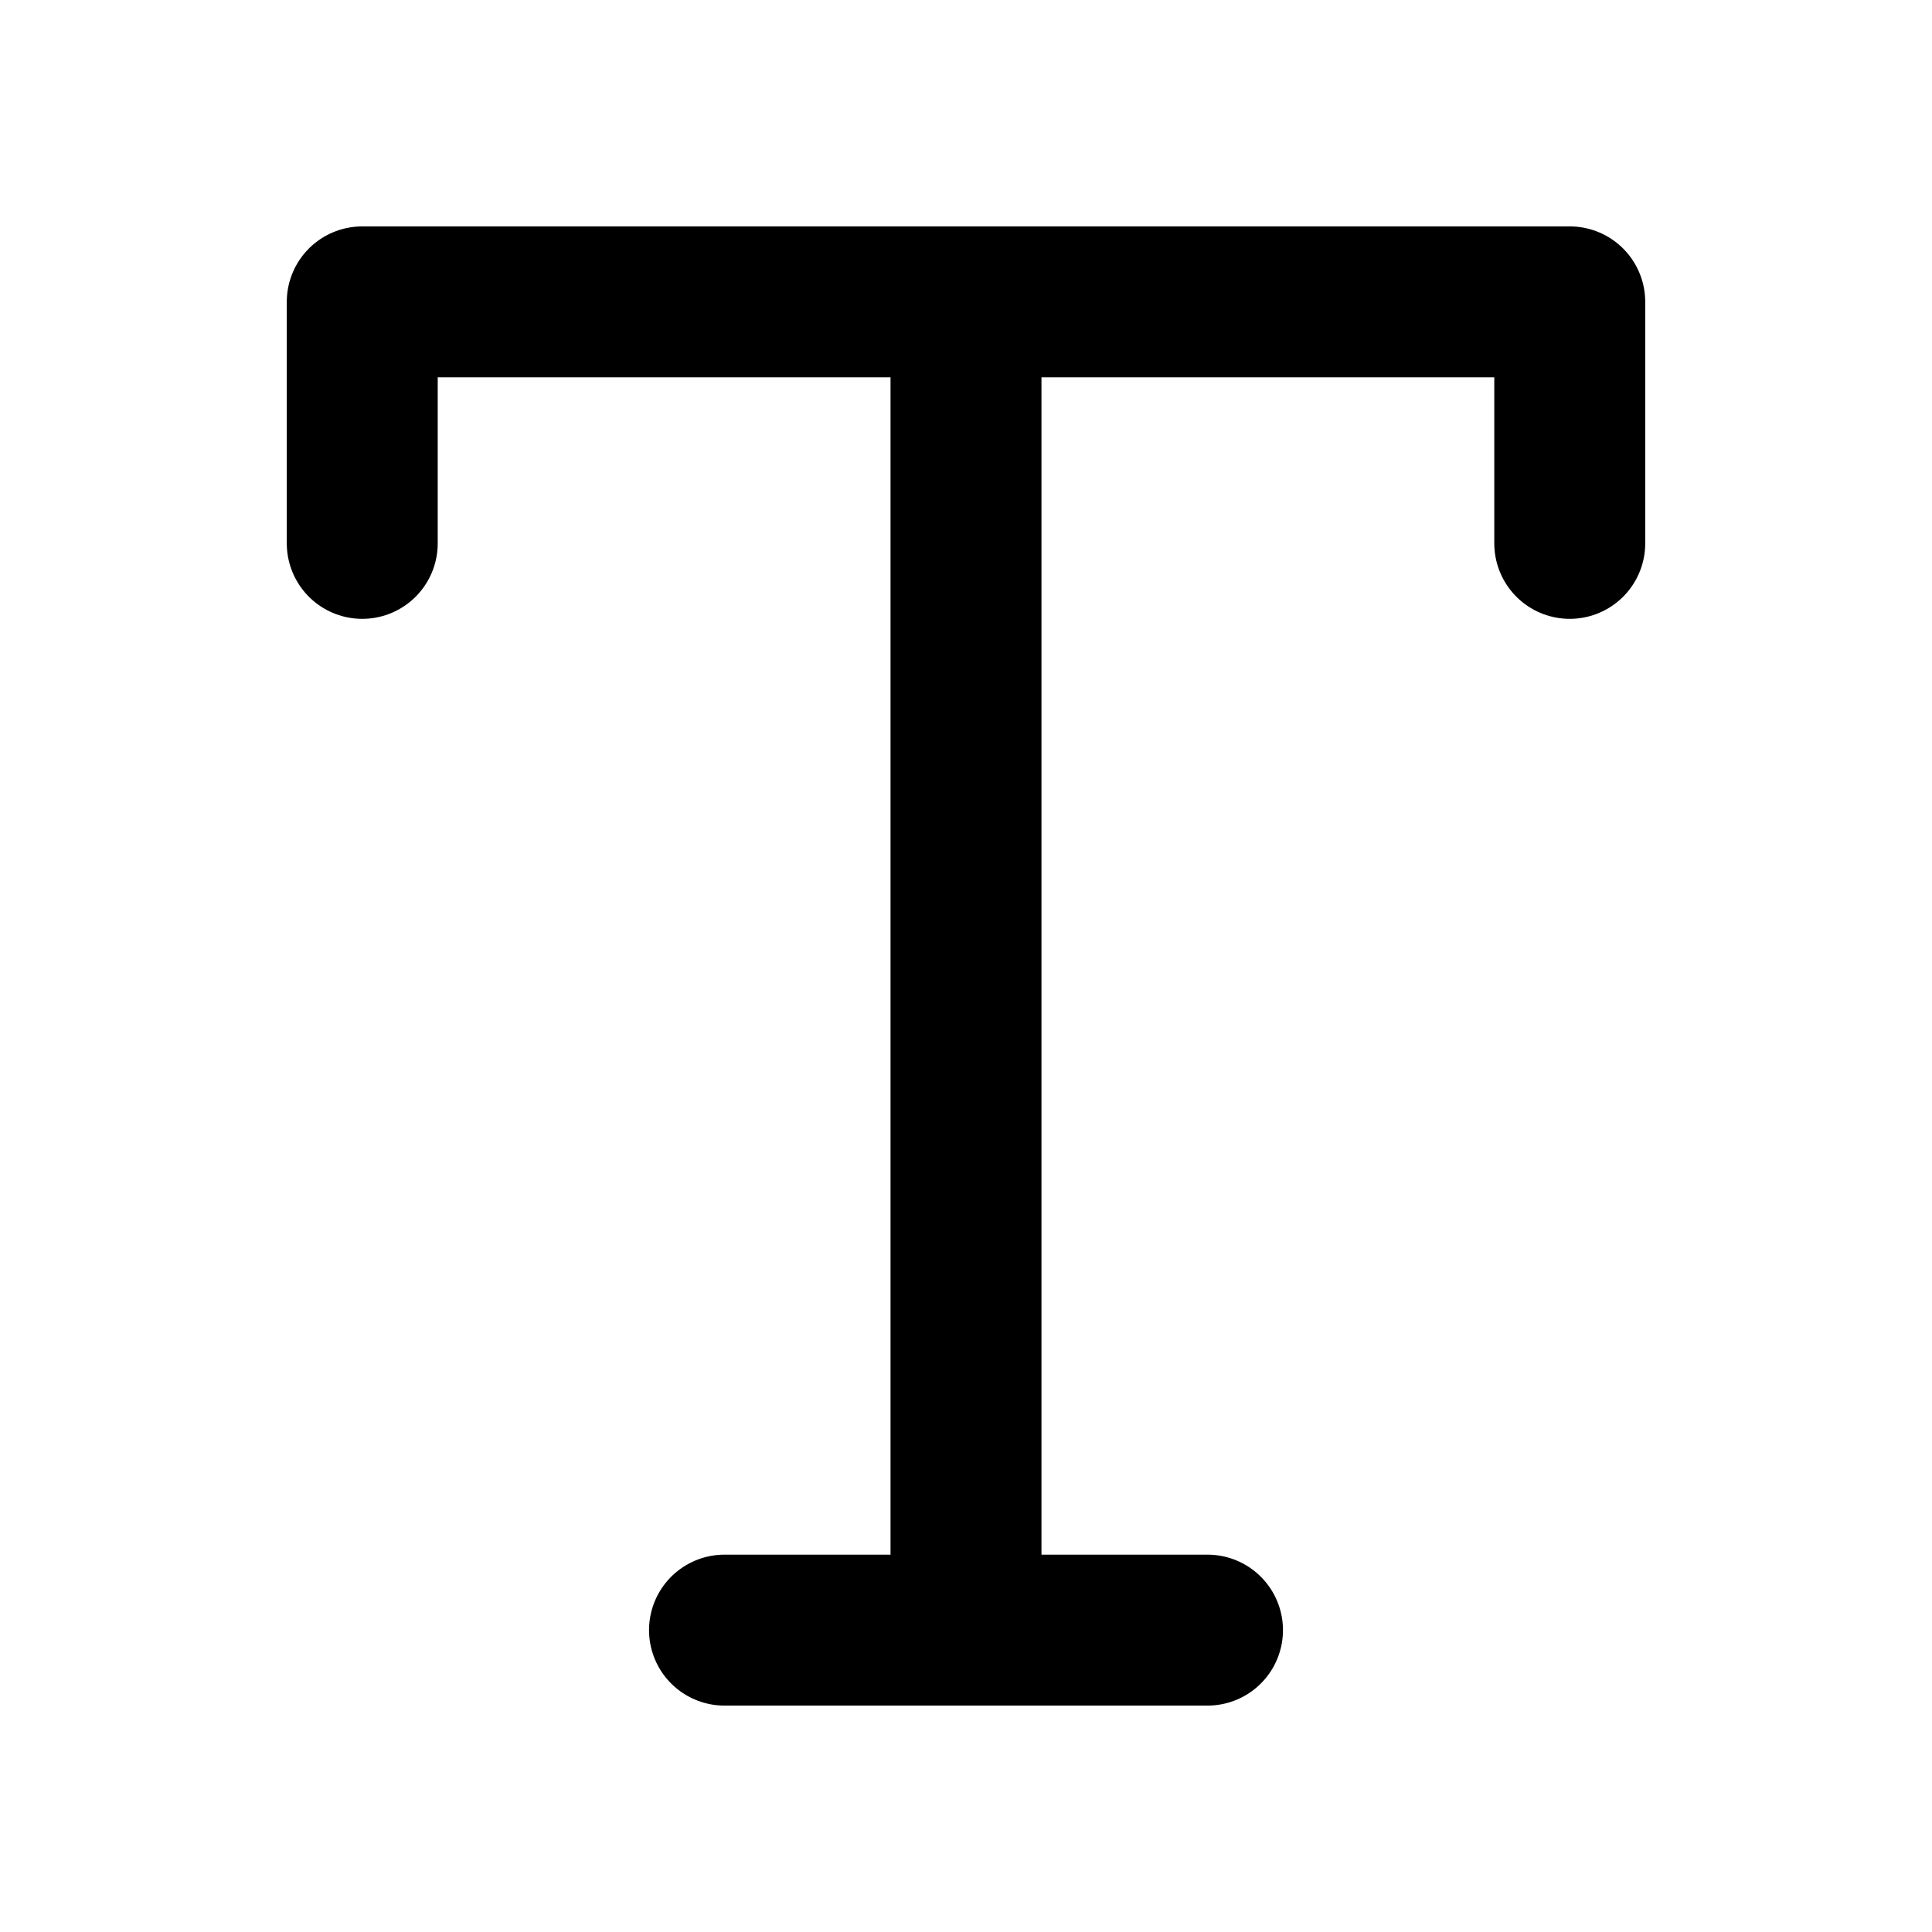
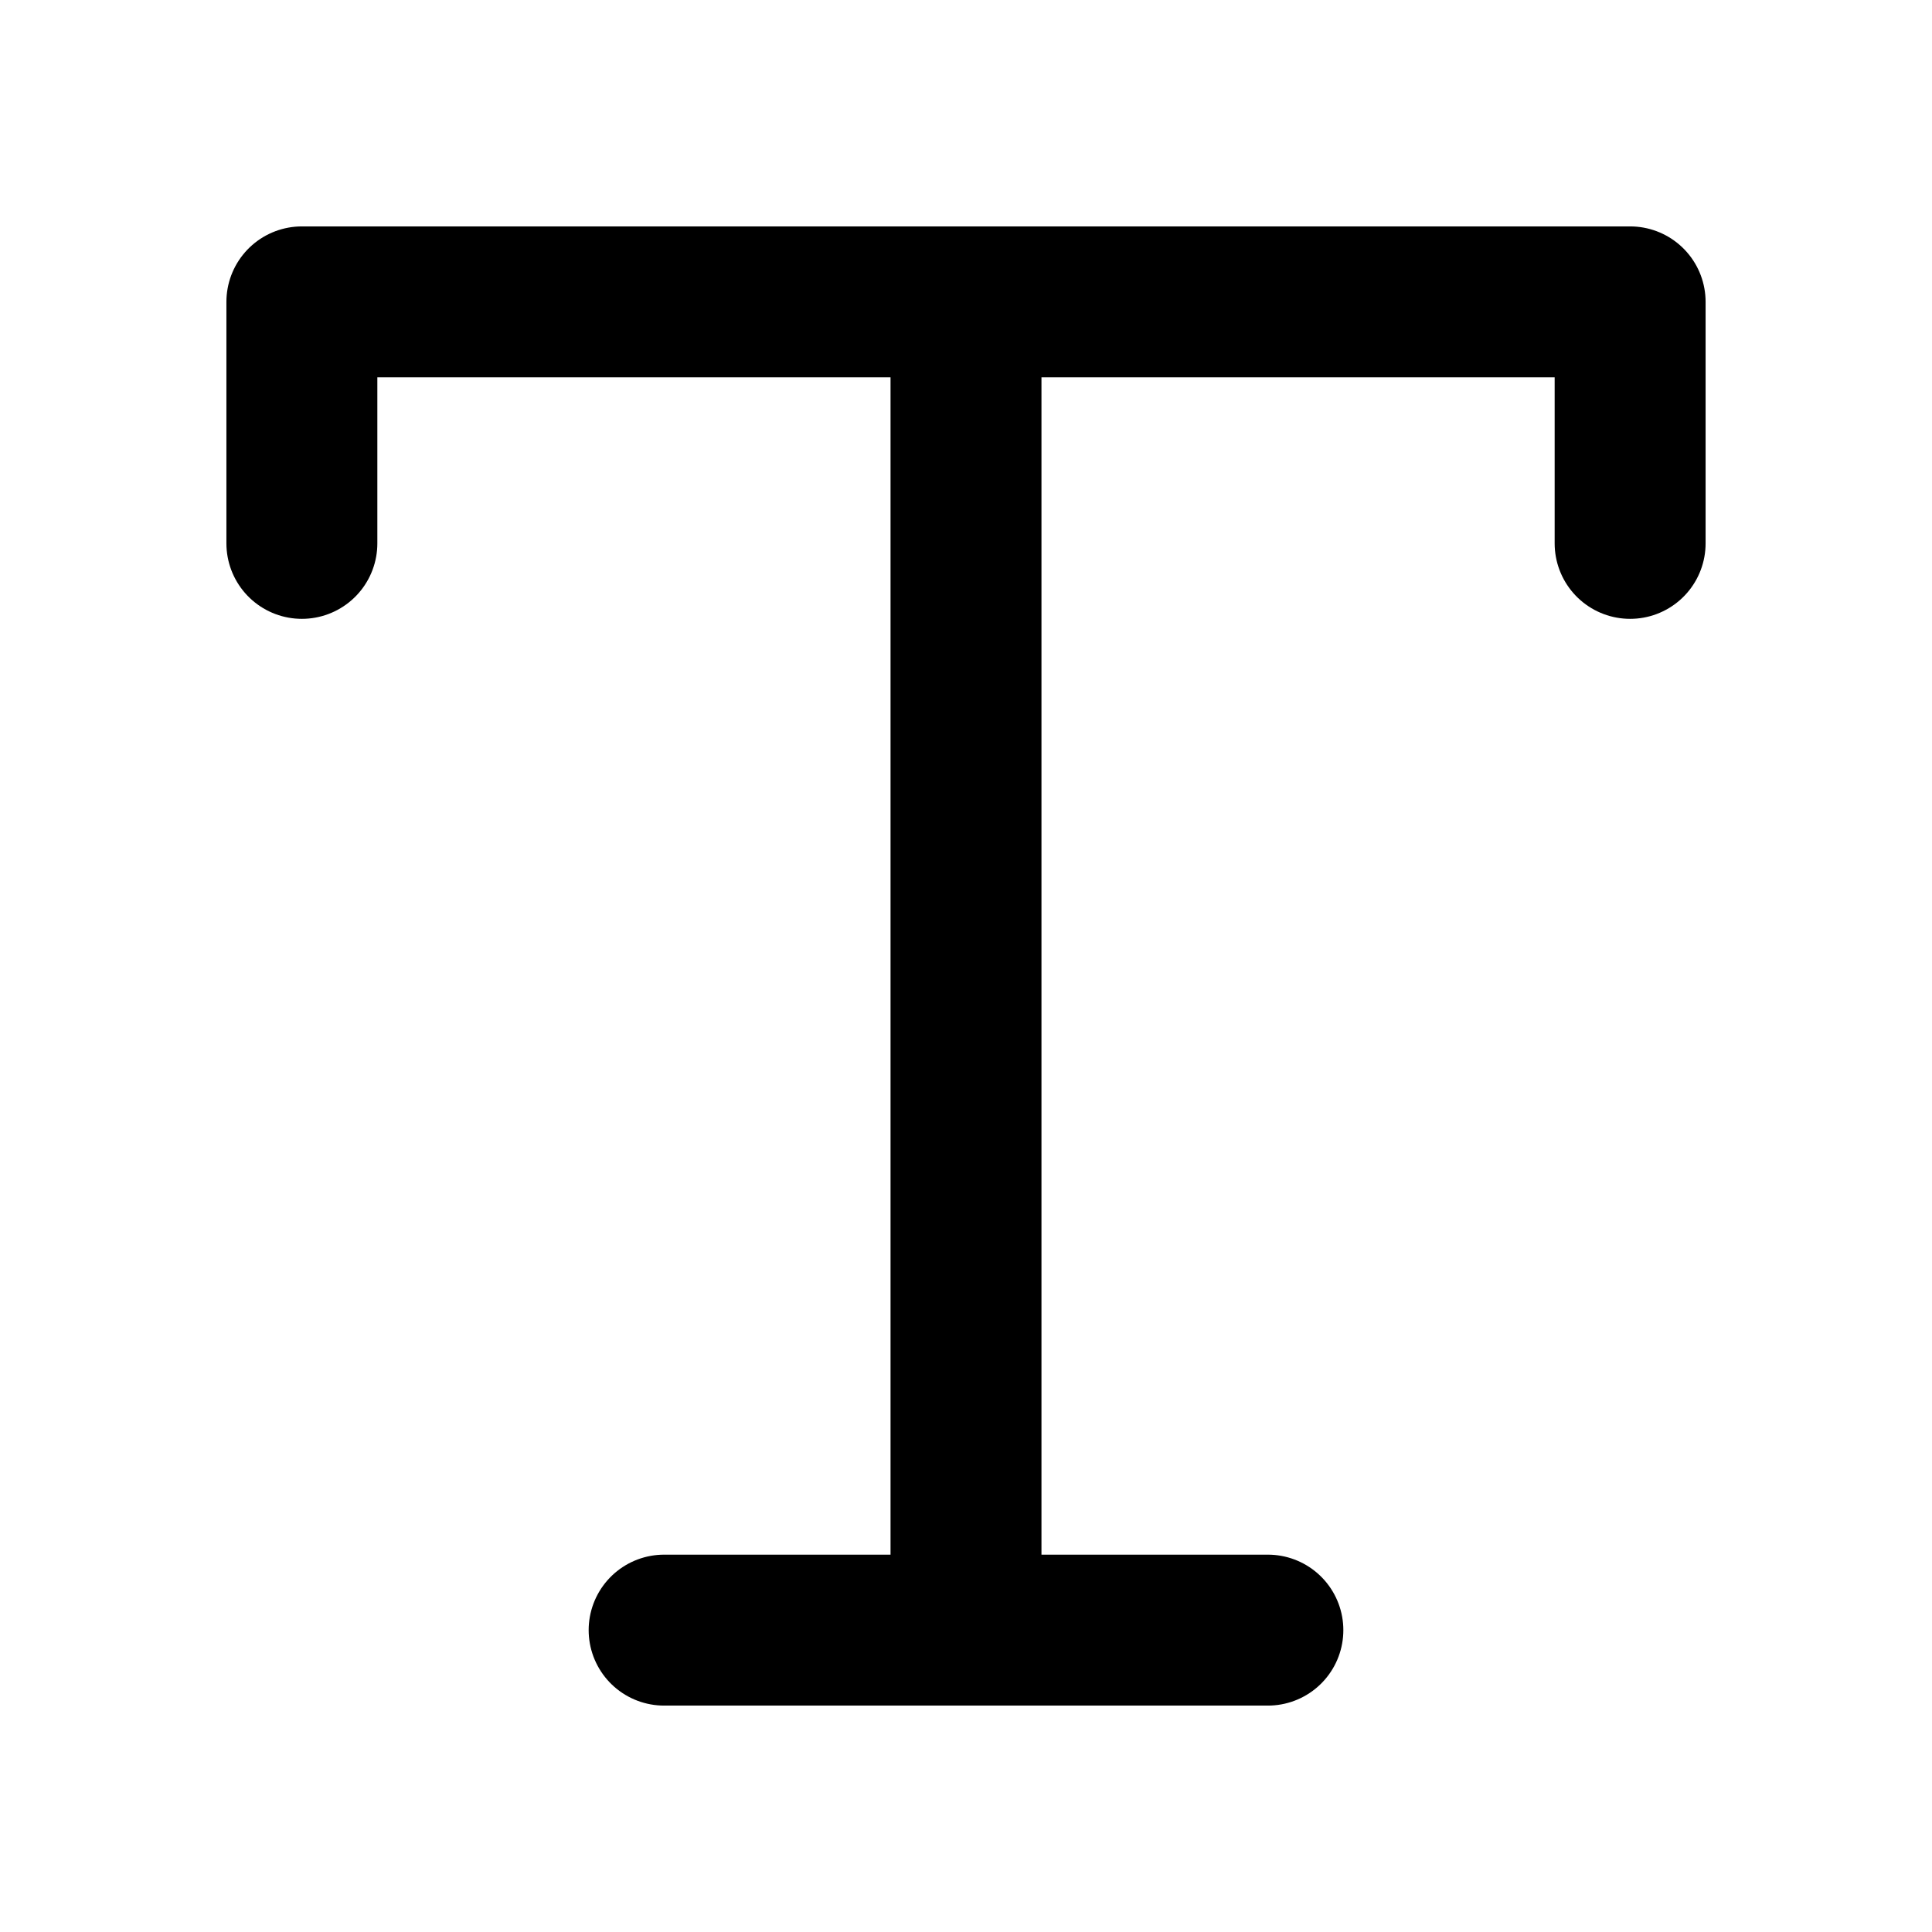
<svg xmlns="http://www.w3.org/2000/svg" data-set="area-pilot" data-keyline="square" width="16" height="16" viewBox="0 0 16 16" fill="none">
-   <path d="M3 4.5V2.5H13V4.5M8 2.5V13.5M6 13.5H10" fill="none" stroke="currentColor" stroke-width="1.25" stroke-linecap="round" stroke-linejoin="round" />
+   <path d="M2.5 4.5V2.5H13.5V4.5M8 2.5V13.5M5.5 13.5H10.5" fill="none" stroke="currentColor" stroke-width="1.25" stroke-linecap="round" stroke-linejoin="round" />
</svg>
